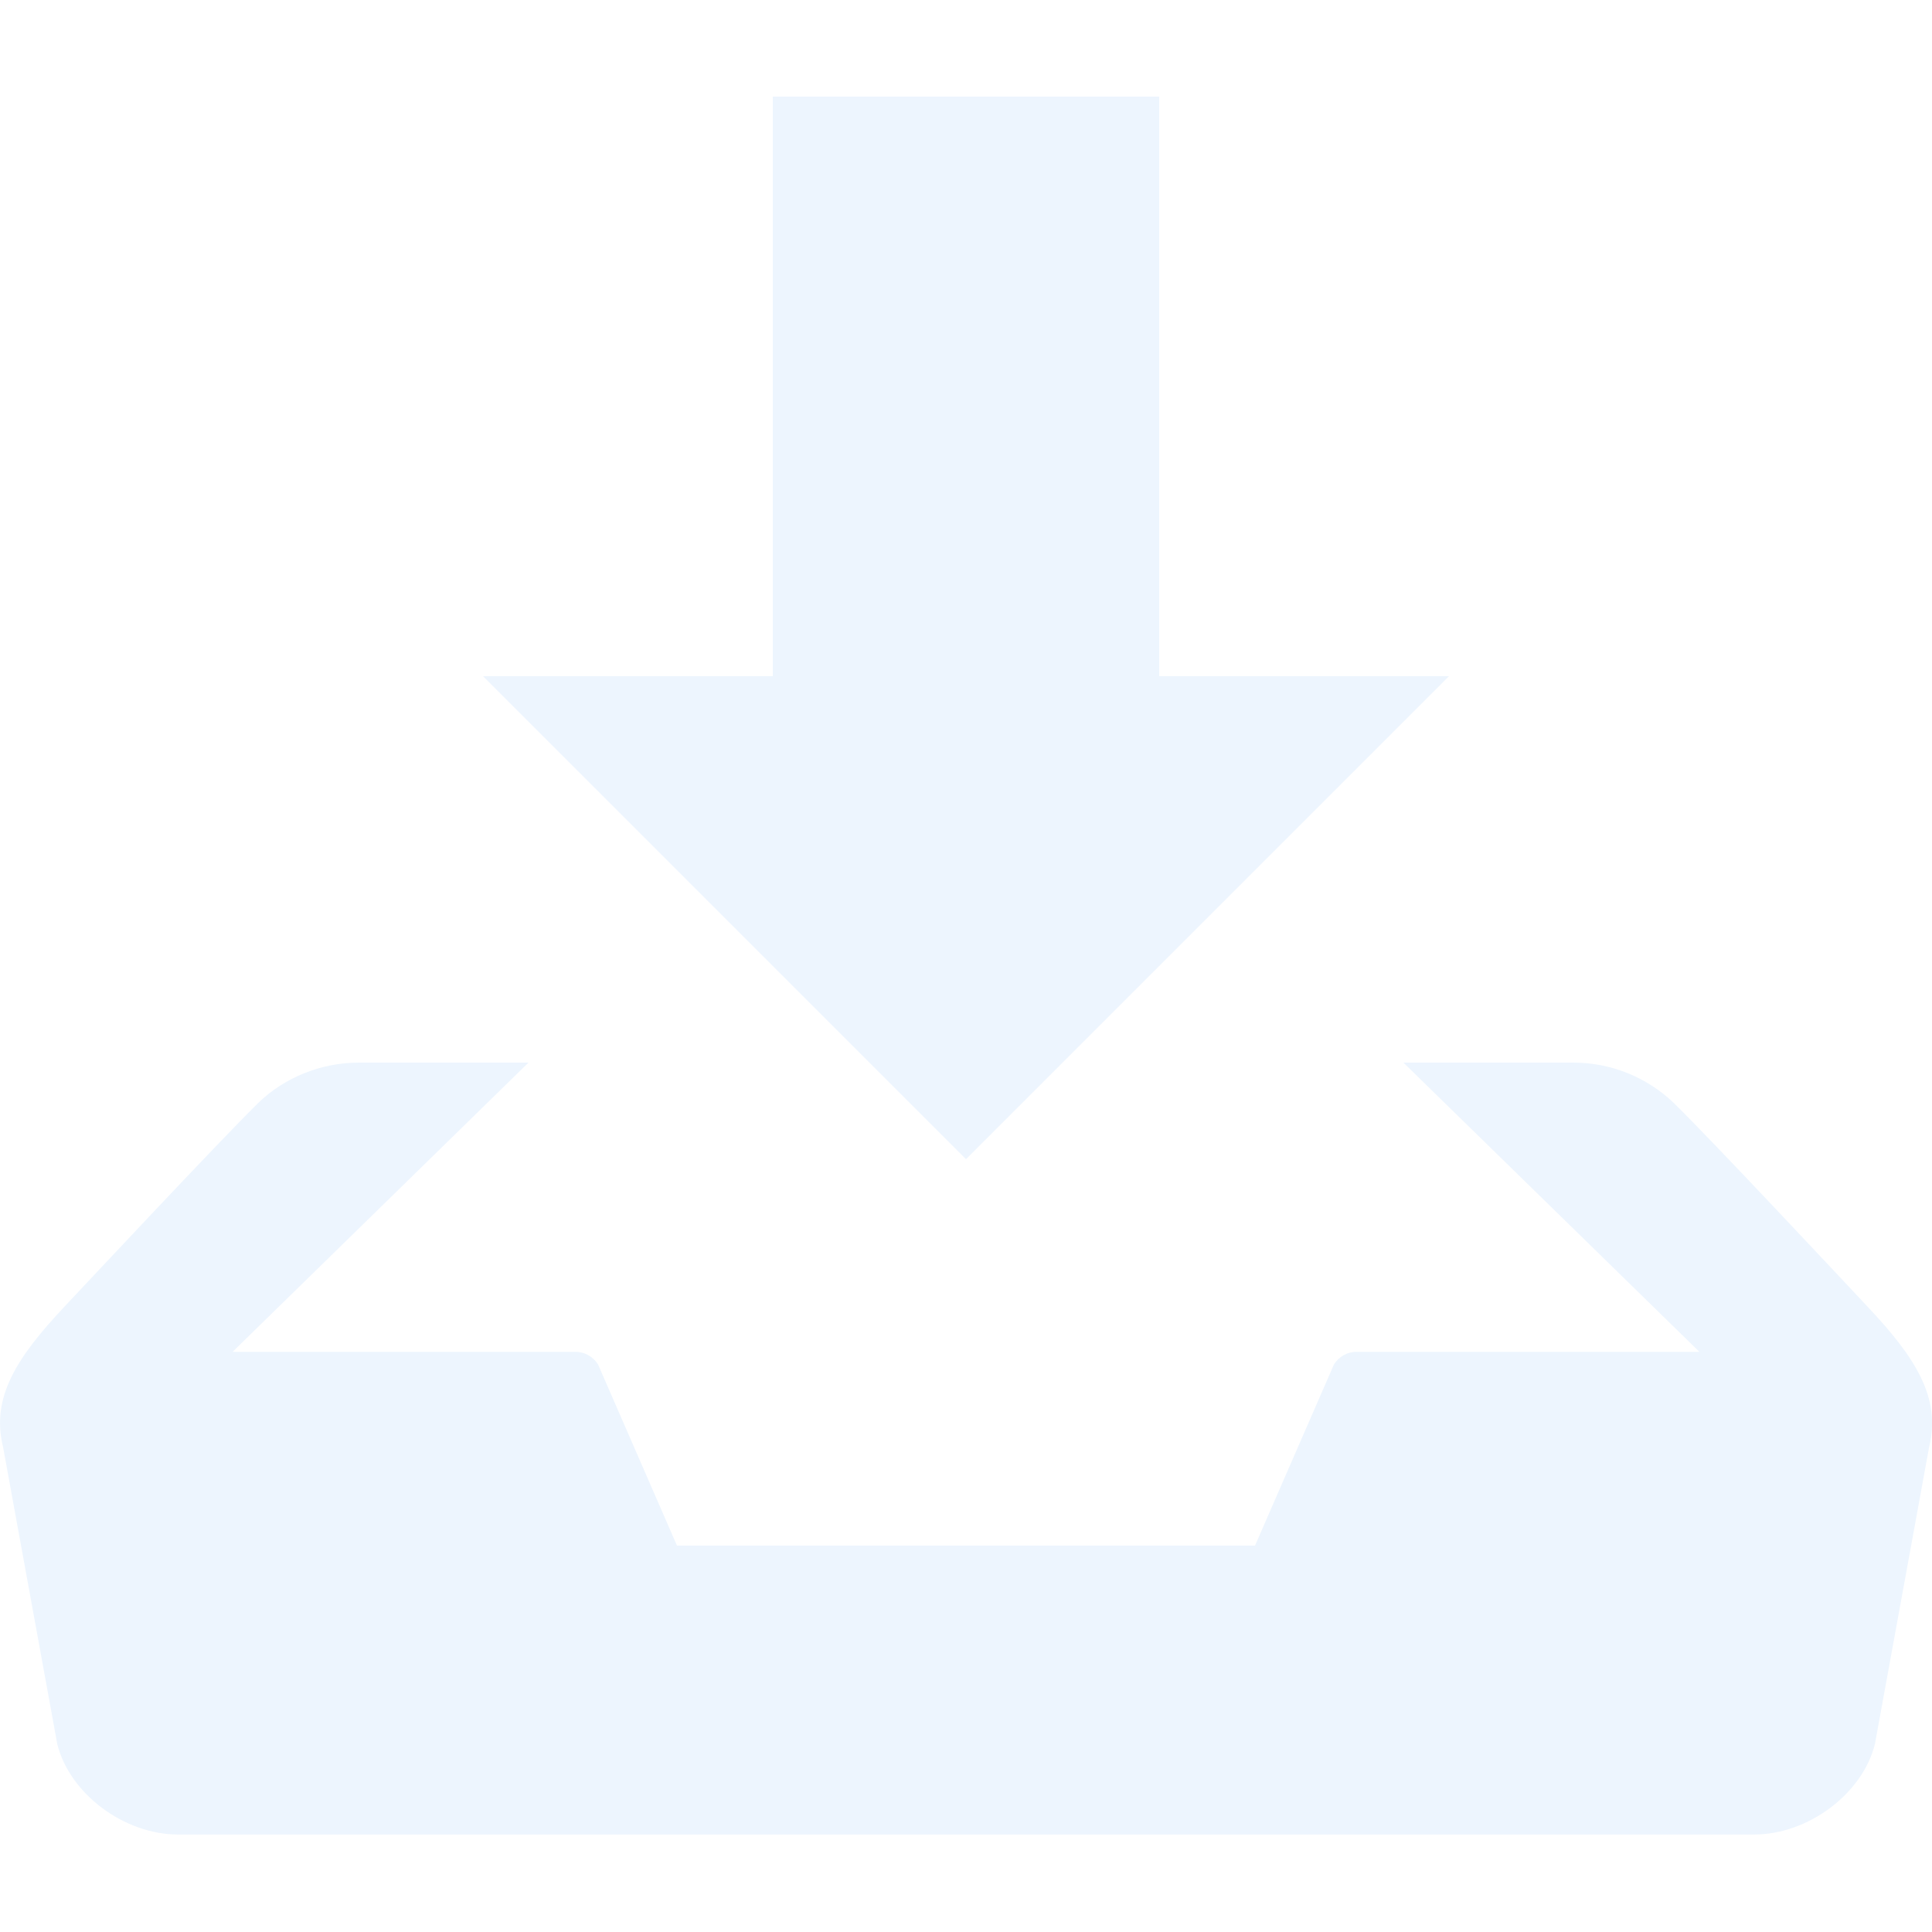
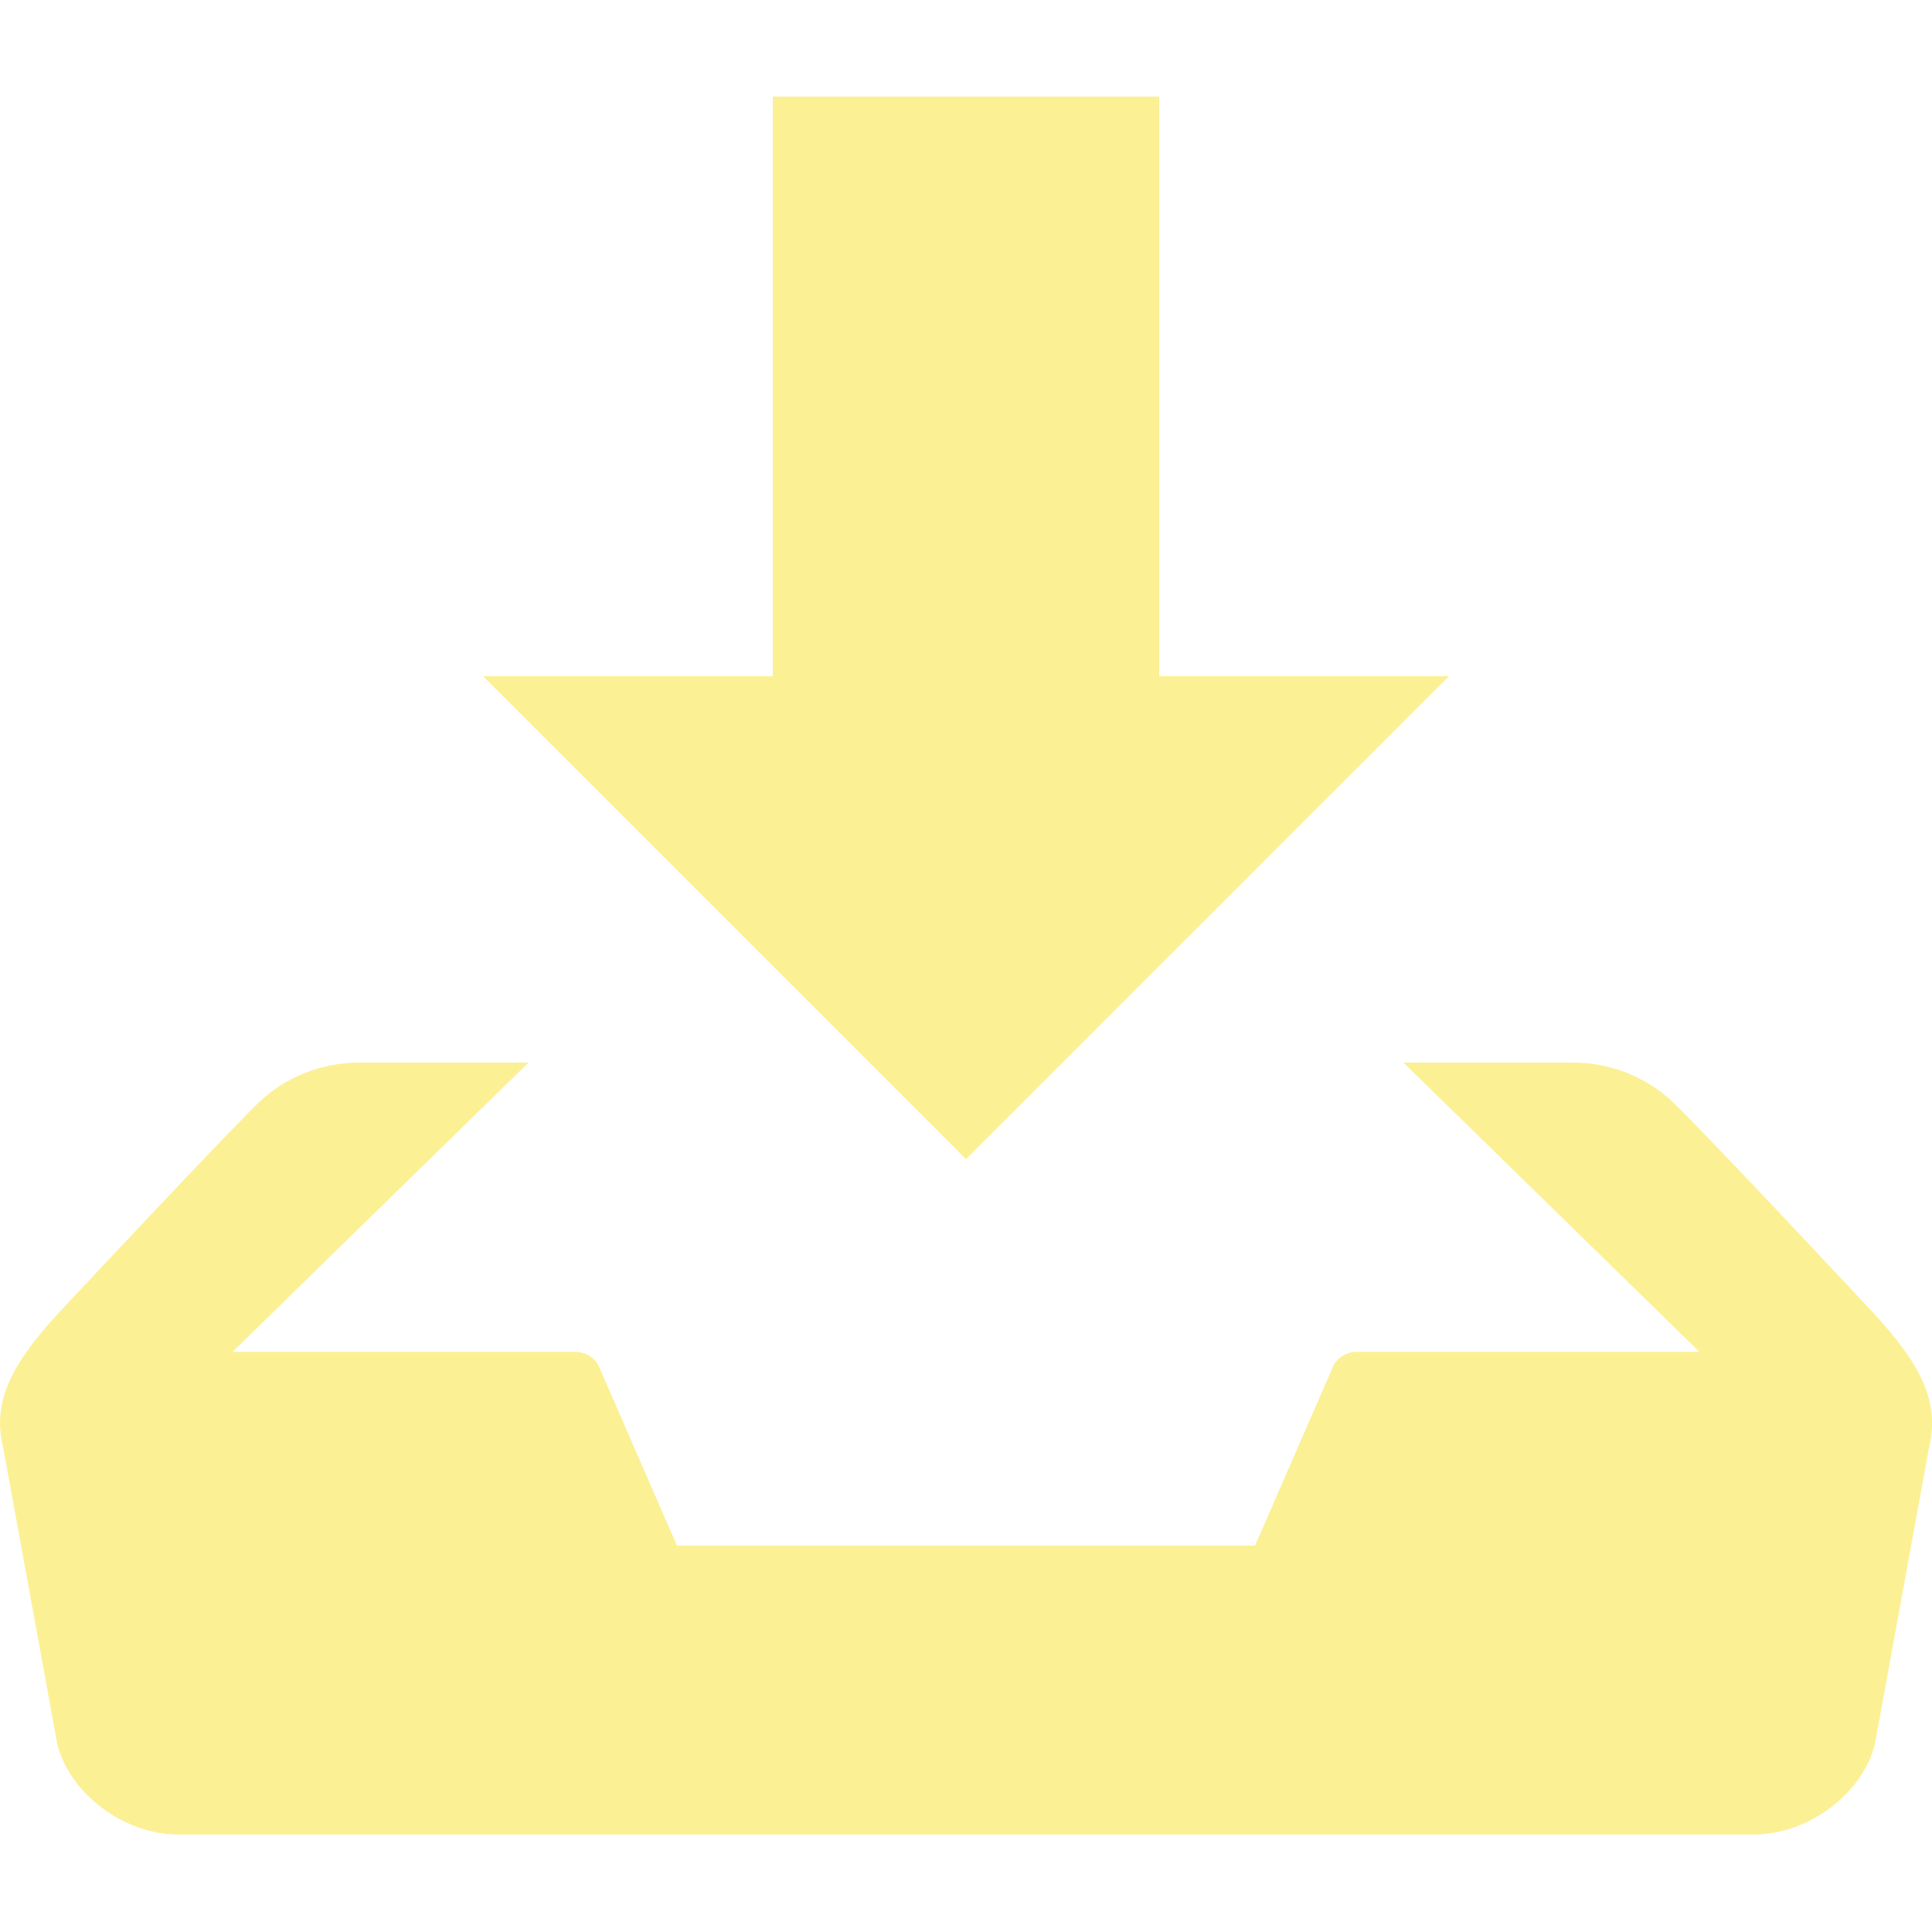
<svg xmlns="http://www.w3.org/2000/svg" viewBox="0 0 20 20">
-   <path fill="#edf5fe" d="M15 7h-3V1H8v6H5l5 5 5-5zm4.338 6.532c-.21-.224-1.611-1.723-2.011-2.114A1.503 1.503 0 0016.285 11h-1.757l3.064 2.994h-3.544a.274.274 0 00-.24.133L12.992 16H7.008l-.816-1.873a.276.276 0 00-.24-.133H2.408L5.471 11H3.715c-.397 0-.776.159-1.042.418-.4.392-1.801 1.891-2.011 2.114-.489.521-.758.936-.63 1.449l.561 3.074c.128.514.691.936 1.252.936h16.312c.561 0 1.124-.422 1.252-.936l.561-3.074c.126-.513-.142-.928-.632-1.449z" />
+   <path fill="#fcf095" d="M15 7h-3V1H8v6H5l5 5 5-5zm4.338 6.532c-.21-.224-1.611-1.723-2.011-2.114A1.503 1.503 0 0016.285 11h-1.757l3.064 2.994h-3.544a.274.274 0 00-.24.133L12.992 16H7.008l-.816-1.873a.276.276 0 00-.24-.133H2.408L5.471 11H3.715c-.397 0-.776.159-1.042.418-.4.392-1.801 1.891-2.011 2.114-.489.521-.758.936-.63 1.449l.561 3.074c.128.514.691.936 1.252.936h16.312c.561 0 1.124-.422 1.252-.936l.561-3.074c.126-.513-.142-.928-.632-1.449z" />
</svg>
